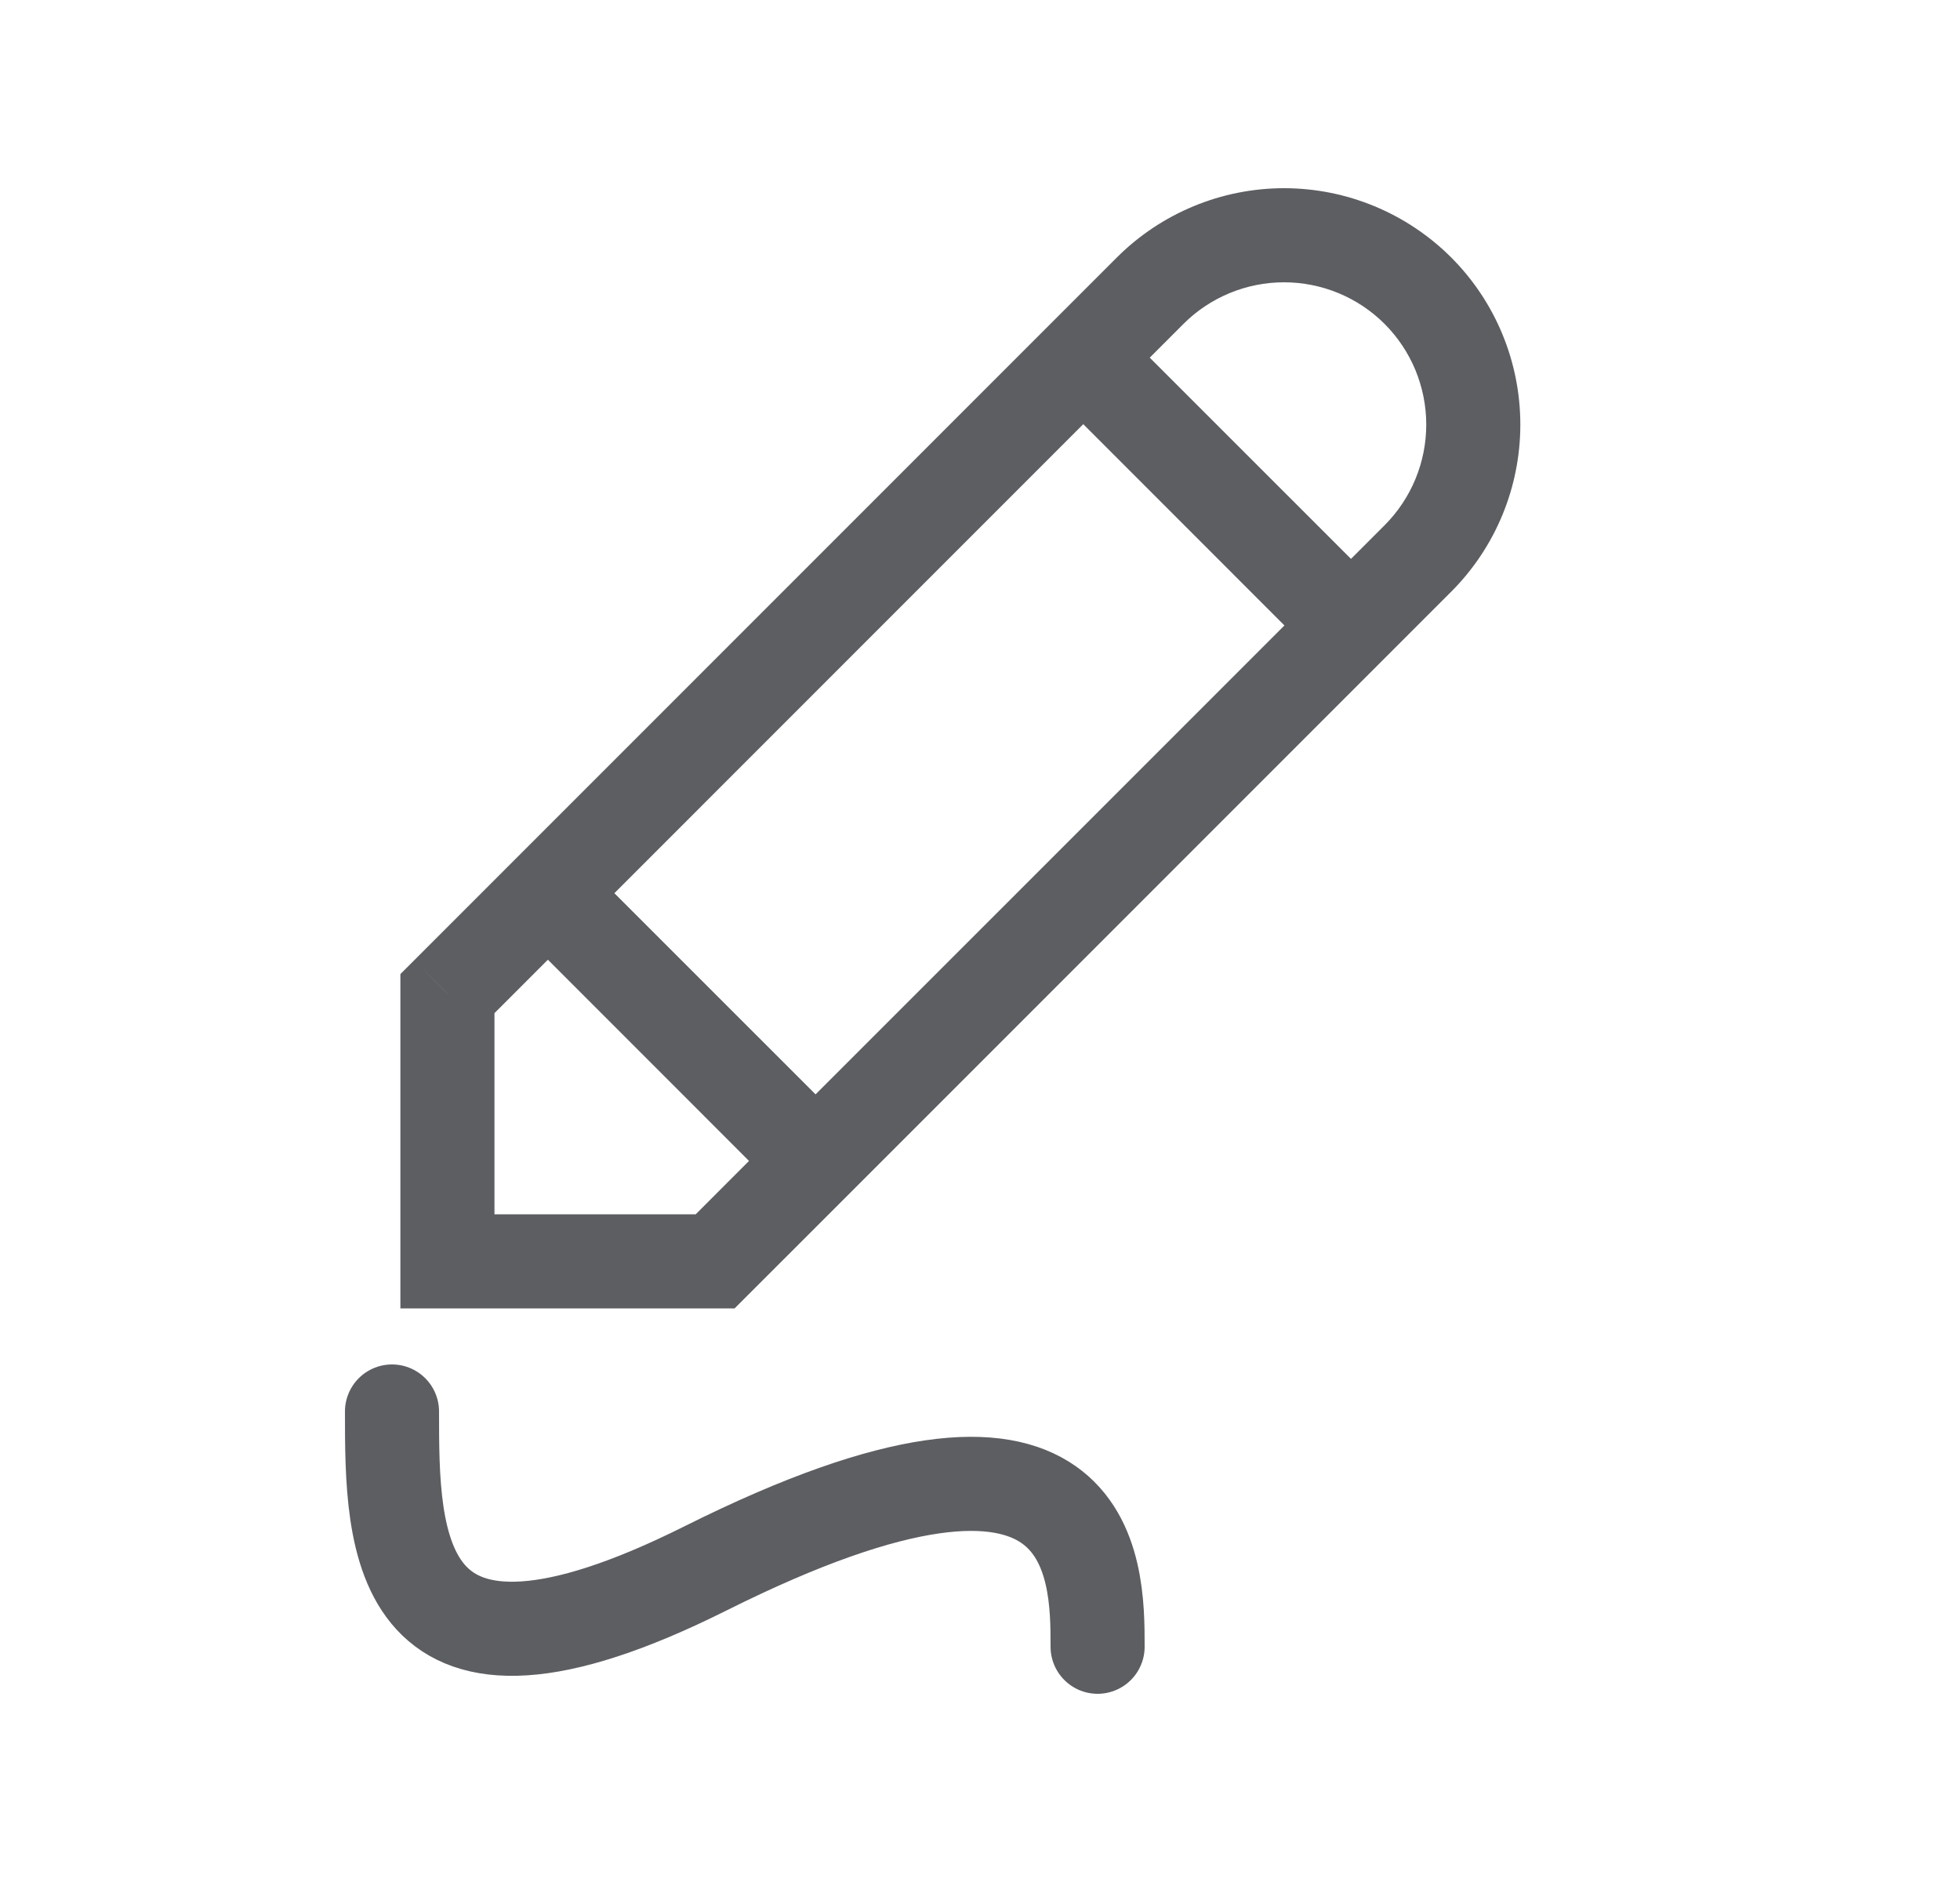
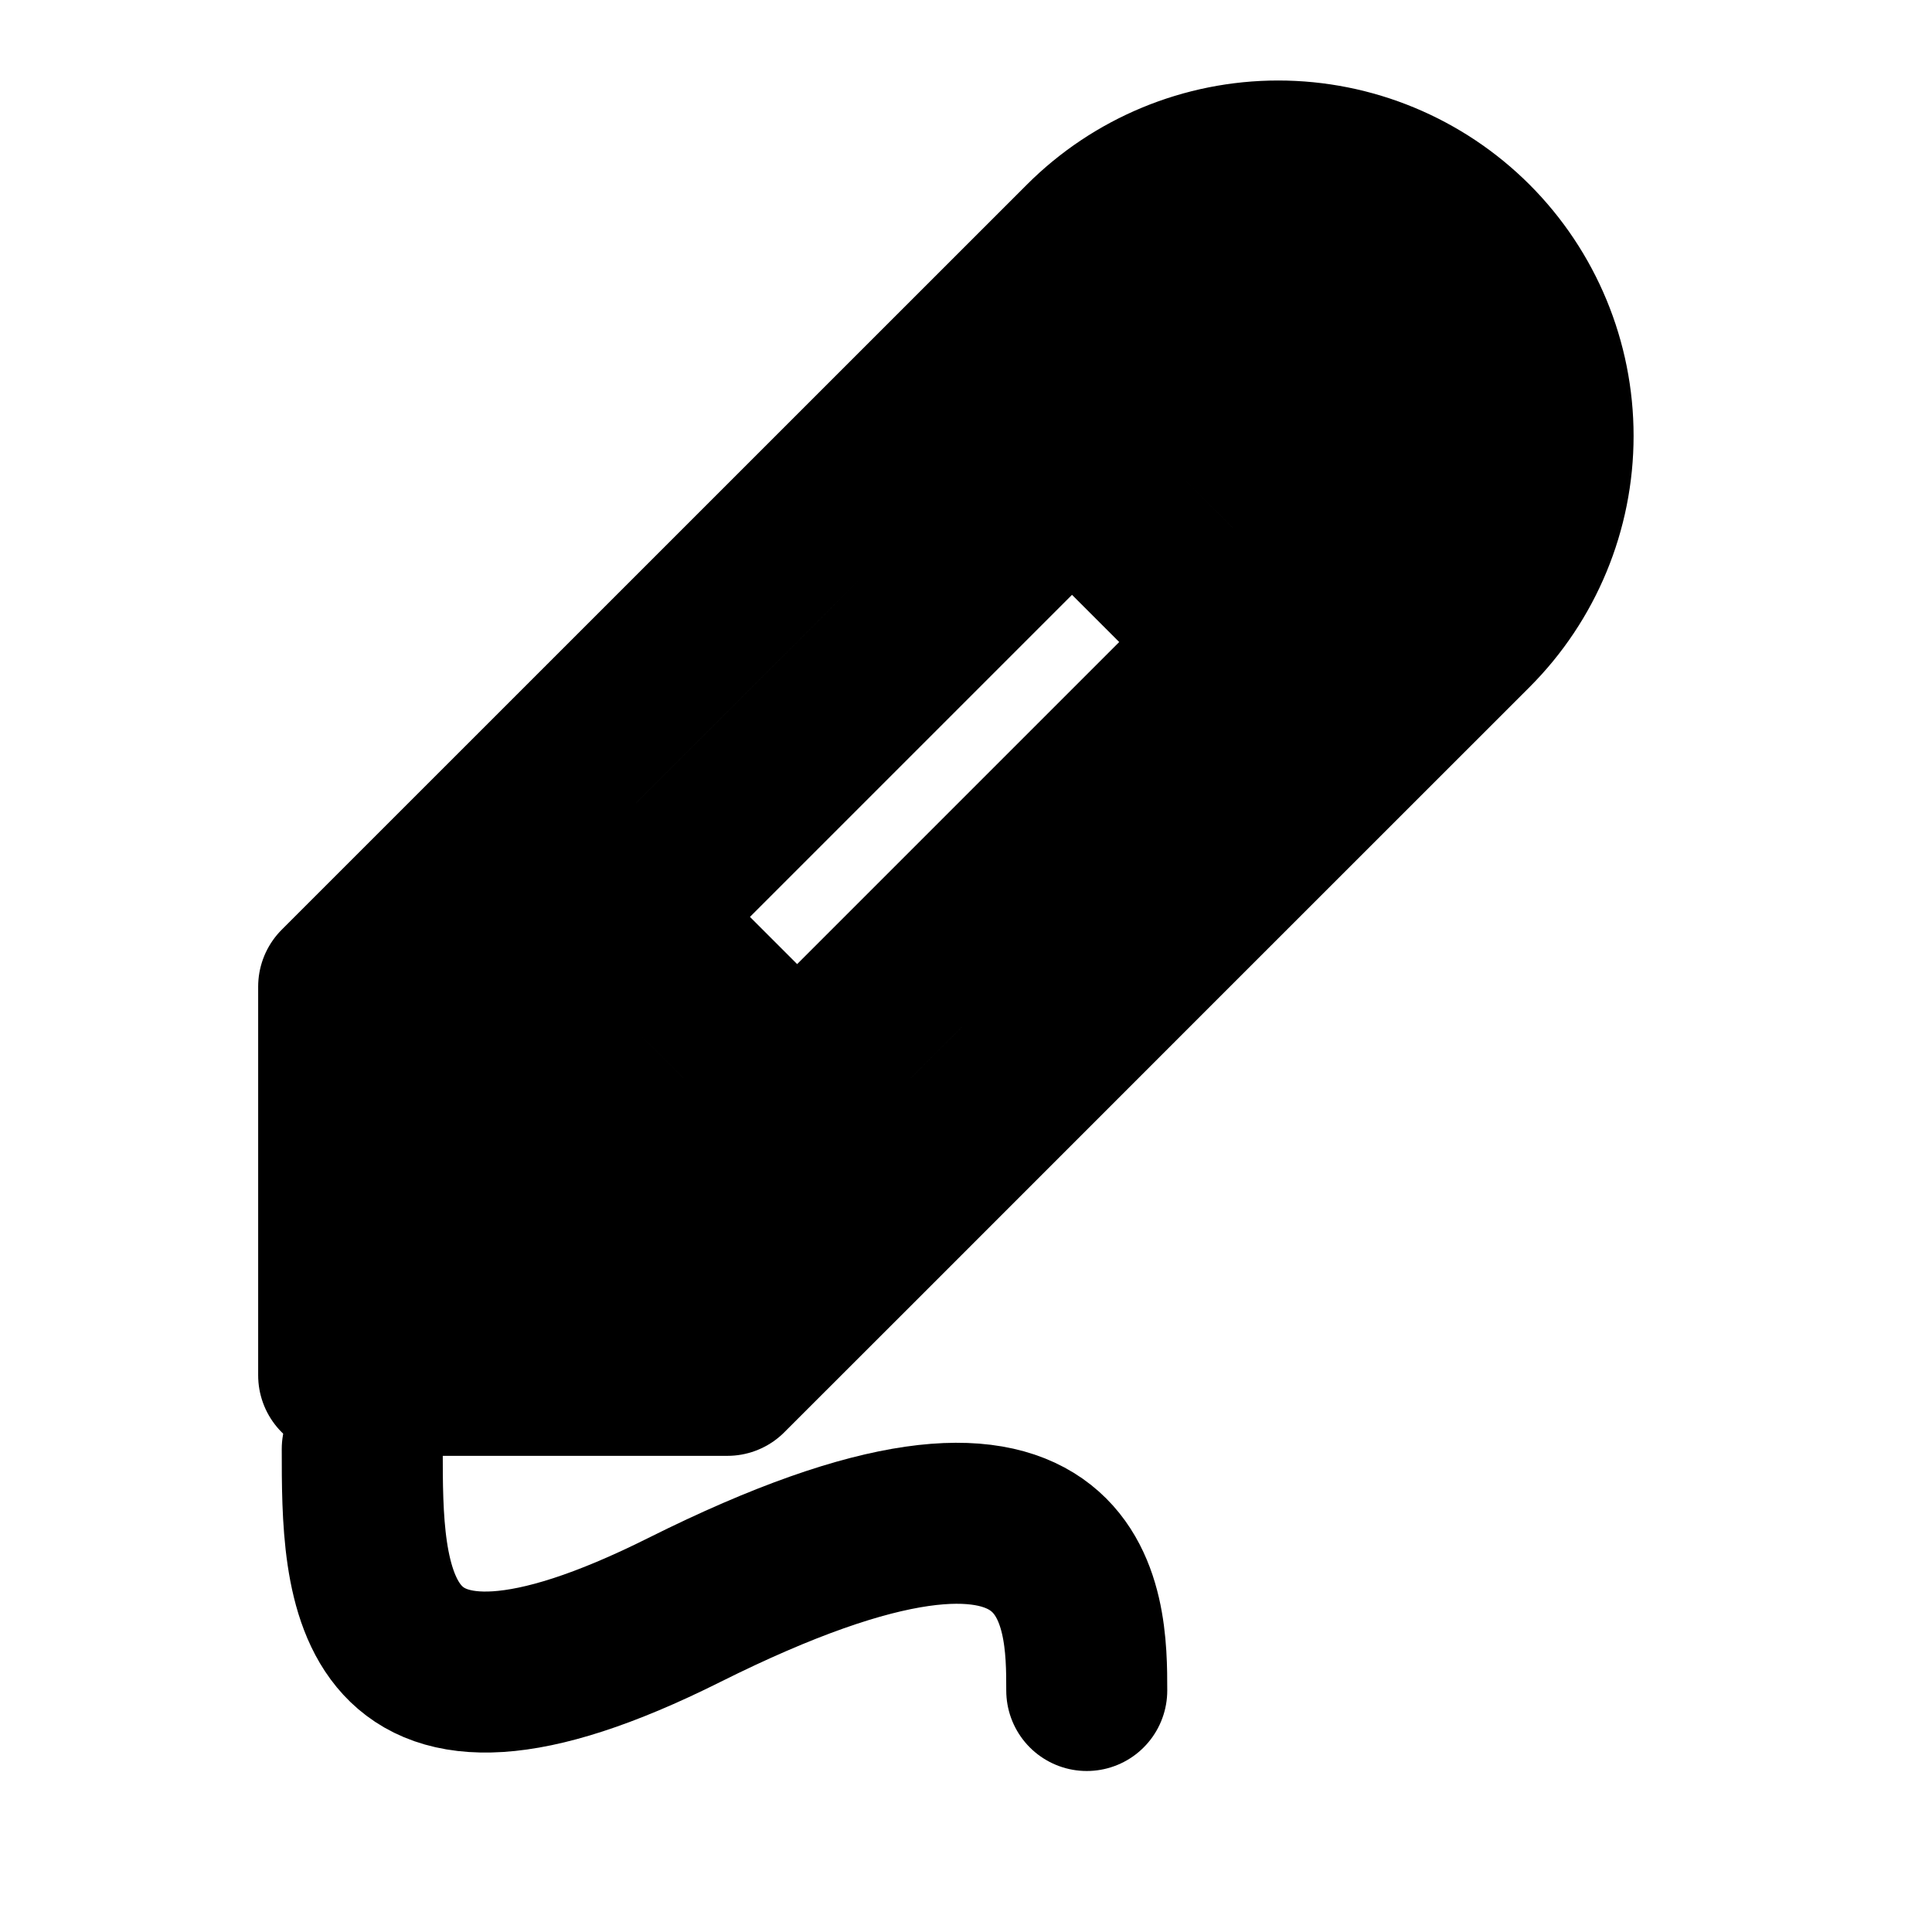
- <svg xmlns="http://www.w3.org/2000/svg" width="25" height="24" viewBox="0 0 25 24" fill="none">
-   <path d="M5 18C5 19.667 5 22 9 20C14 17.5 14 20 14 21" stroke="#5D5E62" stroke-width="1.2" stroke-linecap="round" />
-   <path d="M5.707 16.085H5.107V16.685H5.707V16.085ZM9.122 16.085V16.685H9.37L9.546 16.509L9.122 16.085ZM18.085 7.122L18.51 7.546L18.085 7.122ZM16.378 3V2.4V3ZM14.671 3.707L14.246 3.283L14.671 3.707ZM5.707 12.671L5.283 12.246L5.107 12.422V12.671H5.707ZM14.241 4.137C14.007 3.902 13.627 3.902 13.393 4.137C13.159 4.371 13.159 4.751 13.393 4.985L14.241 4.137ZM16.807 8.4C17.042 8.634 17.422 8.634 17.656 8.4C17.89 8.165 17.89 7.785 17.656 7.551L16.807 8.4ZM7.412 10.966C7.178 10.732 6.798 10.732 6.564 10.966C6.329 11.2 6.329 11.58 6.564 11.814L7.412 10.966ZM14.244 10.963L14.668 11.388L14.668 11.388L14.244 10.963ZM5.707 16.685H9.122V15.485H5.707V16.685ZM18.51 7.546C19.075 6.981 19.392 6.214 19.392 5.415H18.192C18.192 5.896 18.001 6.357 17.661 6.698L18.51 7.546ZM19.392 5.415C19.392 4.615 19.075 3.848 18.51 3.283L17.661 4.131C18.001 4.472 18.192 4.933 18.192 5.415H19.392ZM18.51 3.283C17.944 2.718 17.177 2.4 16.378 2.4V3.6C16.859 3.6 17.321 3.791 17.661 4.131L18.51 3.283ZM16.378 2.4C15.579 2.4 14.812 2.718 14.246 3.283L15.095 4.131C15.435 3.791 15.897 3.6 16.378 3.6V2.4ZM14.246 3.283L5.283 12.246L6.132 13.095L15.095 4.131L14.246 3.283ZM5.107 12.671V16.085H6.307V12.671H5.107ZM13.393 4.985L16.807 8.4L17.656 7.551L14.241 4.137L13.393 4.985ZM14.668 11.388L18.51 7.546L17.661 6.698L13.82 10.539L14.668 11.388ZM9.546 16.509L10.827 15.229L9.978 14.38L8.698 15.661L9.546 16.509ZM6.564 11.814L9.978 15.229L10.827 14.38L7.412 10.966L6.564 11.814ZM13.82 10.539L9.978 14.38L10.827 15.229L14.668 11.388L13.82 10.539Z" fill="#5D5E62" />
+ <svg xmlns="http://www.w3.org/2000/svg" width="24" height="24" viewBox="0 0 24 24" stroke-width="2" stroke="currentColor" fill="none" stroke-linecap="round" stroke-linejoin="round">
+   <path d="M4.5 18C4.5 19.667 4.5 22 8.5 20C13.5 17.5 13.5 20 13.5 21" />
+   <path d="M5.207 16.085H4.207V17.085H5.207V16.085ZM8.622 16.085V17.085H9.036L9.329 16.792L8.622 16.085ZM17.585 7.122L18.293 7.829L18.293 7.829L17.585 7.122ZM15.878 3V2V3ZM14.171 3.707L13.464 3L13.464 3L14.171 3.707ZM5.207 12.671L4.5 11.963L4.207 12.256V12.671H5.207ZM14.024 3.854C13.634 3.463 13.001 3.463 12.61 3.854C12.22 4.244 12.22 4.877 12.61 5.268L14.024 3.854ZM16.025 8.683C16.415 9.073 17.048 9.073 17.439 8.683C17.829 8.292 17.829 7.659 17.439 7.268L16.025 8.683ZM7.195 10.683C6.804 10.292 6.171 10.292 5.781 10.683C5.39 11.073 5.39 11.707 5.781 12.097L7.195 10.683ZM13.744 10.963L14.451 11.67L14.451 11.67L13.744 10.963ZM5.207 16.085V17.085H8.622V16.085V15.085H5.207V16.085ZM17.585 7.122L18.293 7.829C18.933 7.189 19.293 6.32 19.293 5.415H18.293H17.293C17.293 5.79 17.144 6.149 16.878 6.415L17.585 7.122ZM18.293 5.415H19.293C19.293 4.509 18.933 3.64 18.293 3L17.585 3.707L16.878 4.414C17.144 4.68 17.293 5.039 17.293 5.415H18.293ZM17.585 3.707L18.293 3C17.652 2.36 16.784 2 15.878 2L15.878 3L15.878 4C16.253 4 16.613 4.149 16.878 4.414L17.585 3.707ZM15.878 3V2C14.973 2 14.104 2.36 13.464 3L14.171 3.707L14.878 4.414C15.143 4.149 15.503 4 15.878 4V3ZM14.171 3.707L13.464 3L4.5 11.963L5.207 12.671L5.914 13.378L14.878 4.414L14.171 3.707ZM5.207 12.671H4.207V16.085H5.207H6.207V12.671H5.207ZM13.317 4.561L12.61 5.268L16.025 8.683L16.732 7.975L17.439 7.268L14.024 3.854L13.317 4.561ZM13.744 10.963L14.451 11.67L18.293 7.829L17.585 7.122L16.878 6.415L13.037 10.256L13.744 10.963ZM8.622 16.085L9.329 16.792L10.61 15.512L9.902 14.805L9.195 14.098L7.915 15.378L8.622 16.085ZM6.488 11.39L5.781 12.097L9.195 15.512L9.902 14.805L10.61 14.098L7.195 10.683L6.488 11.39ZM13.744 10.963L13.037 10.256L9.195 14.098L9.902 14.805L10.61 15.512L14.451 11.67L13.744 10.963Z" fill="currentColor" fill-opacity="0.4" />
</svg>
